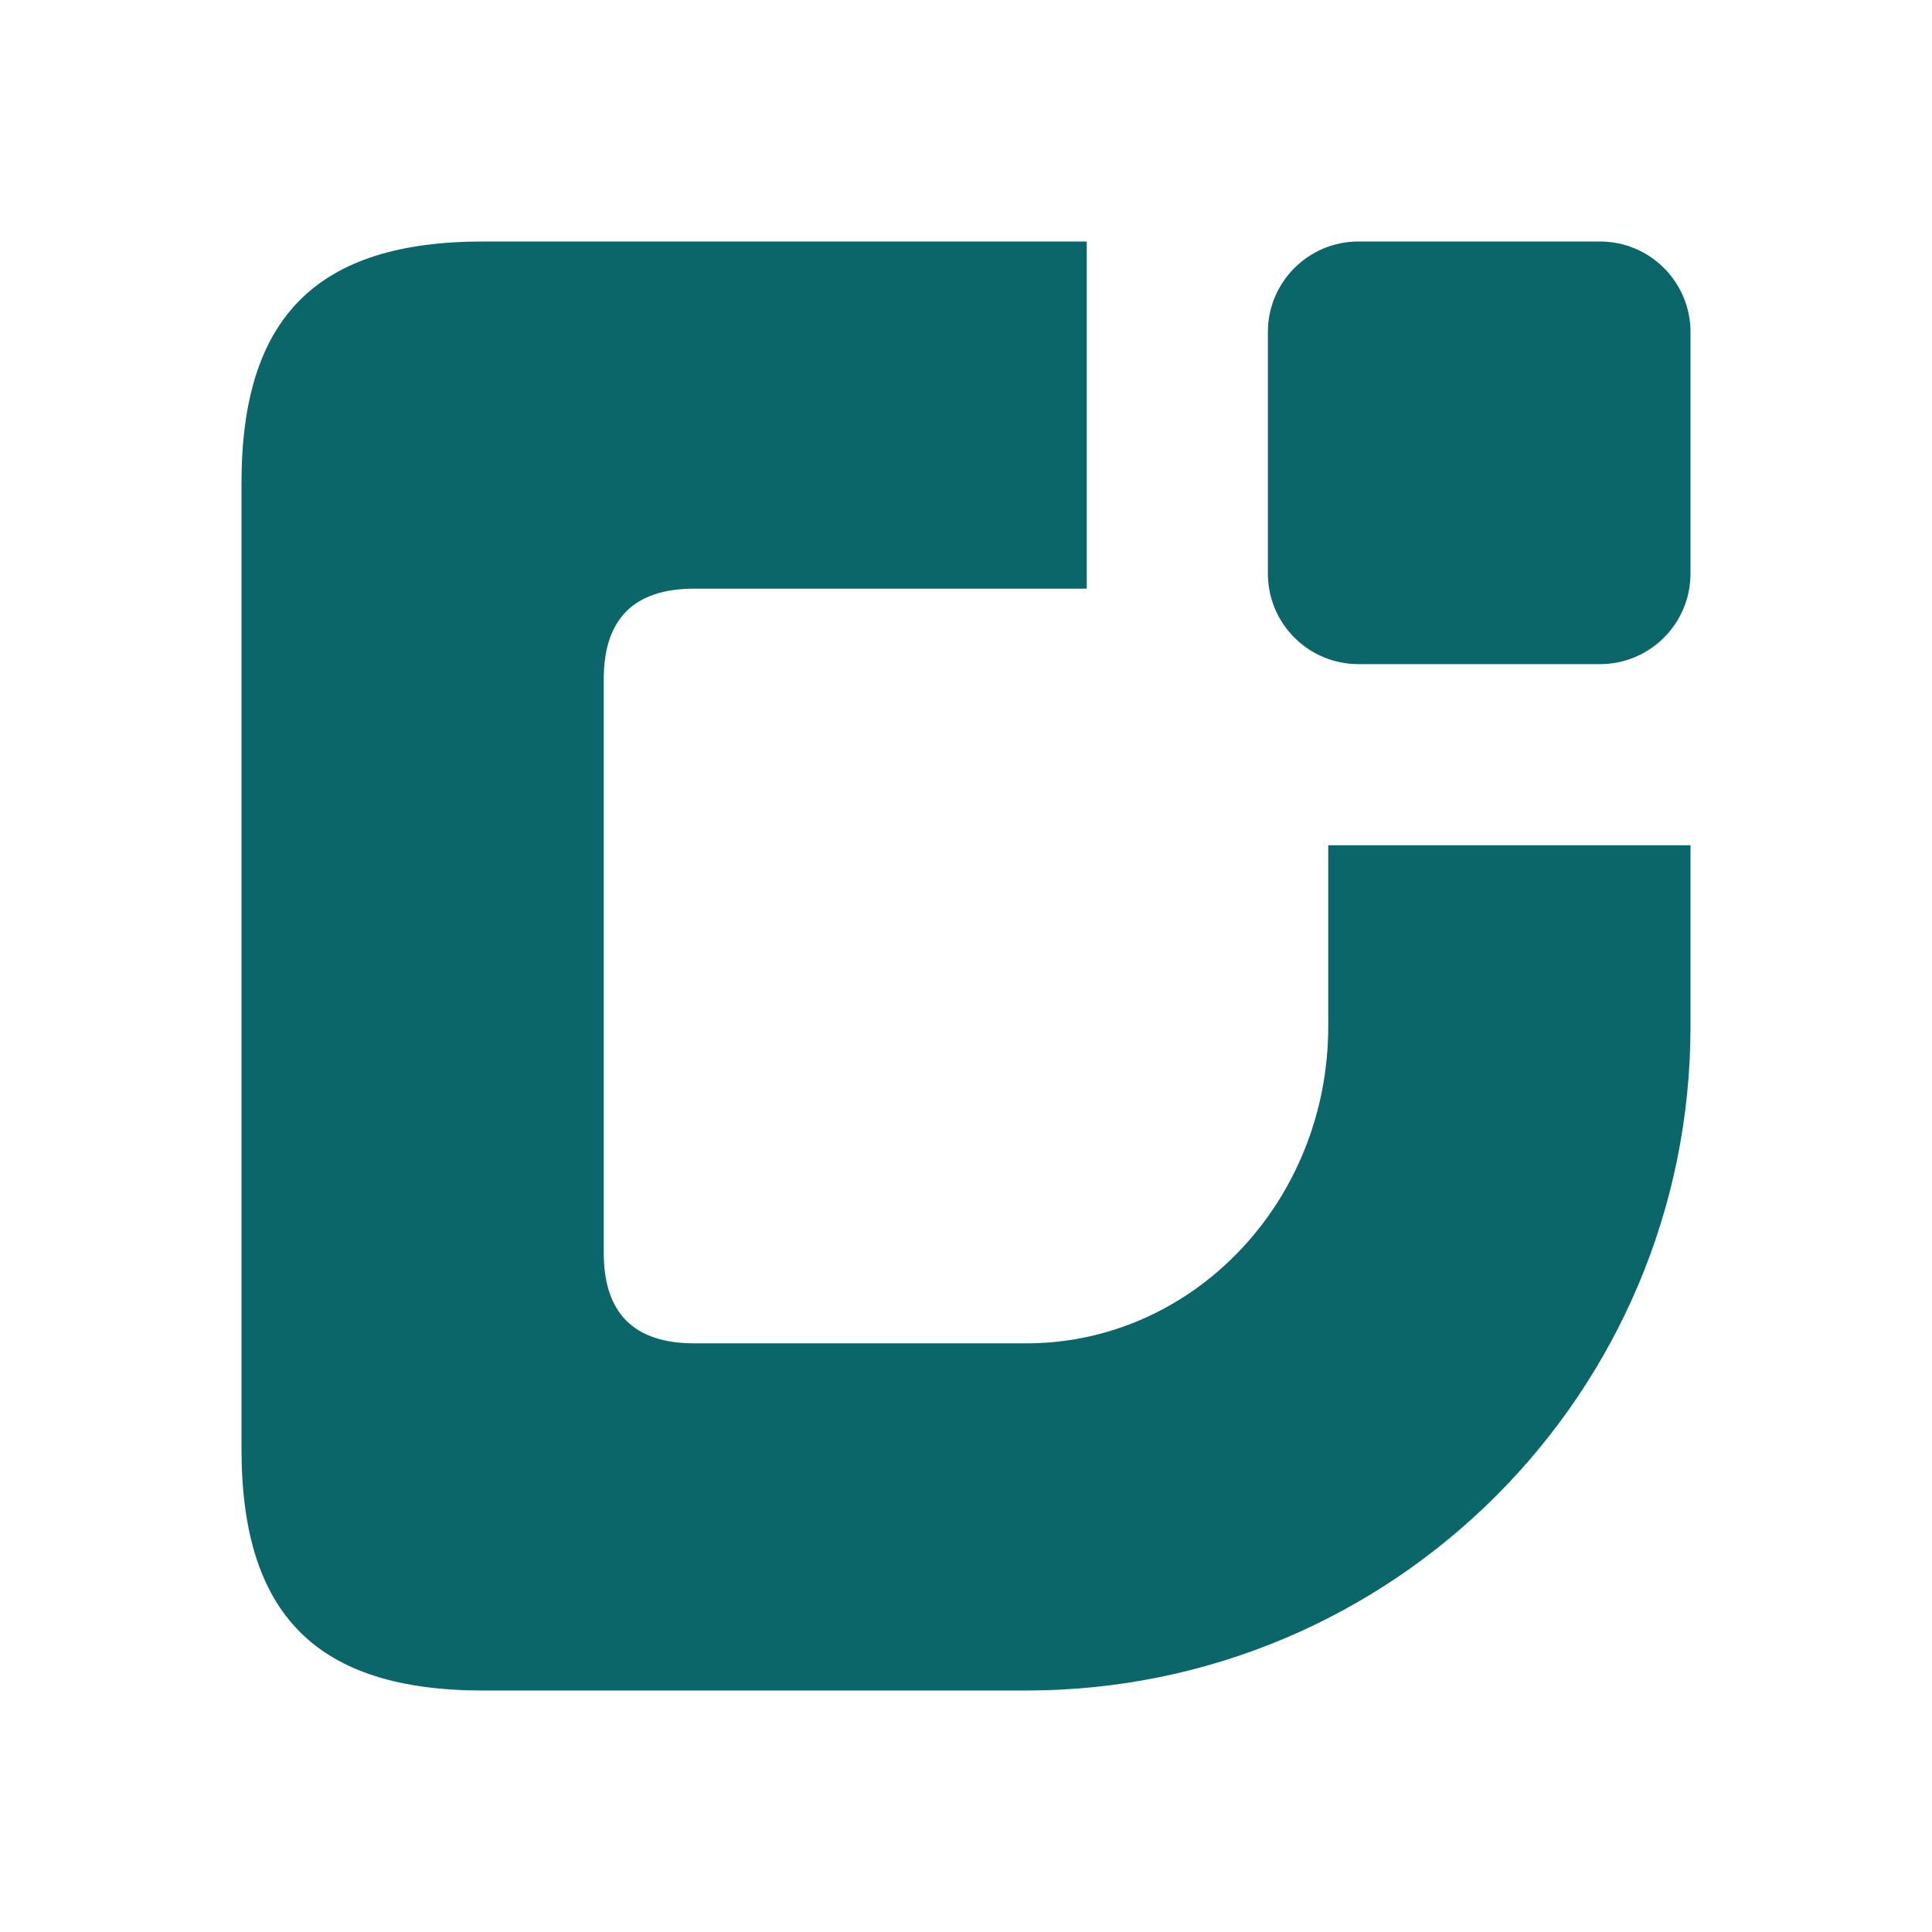
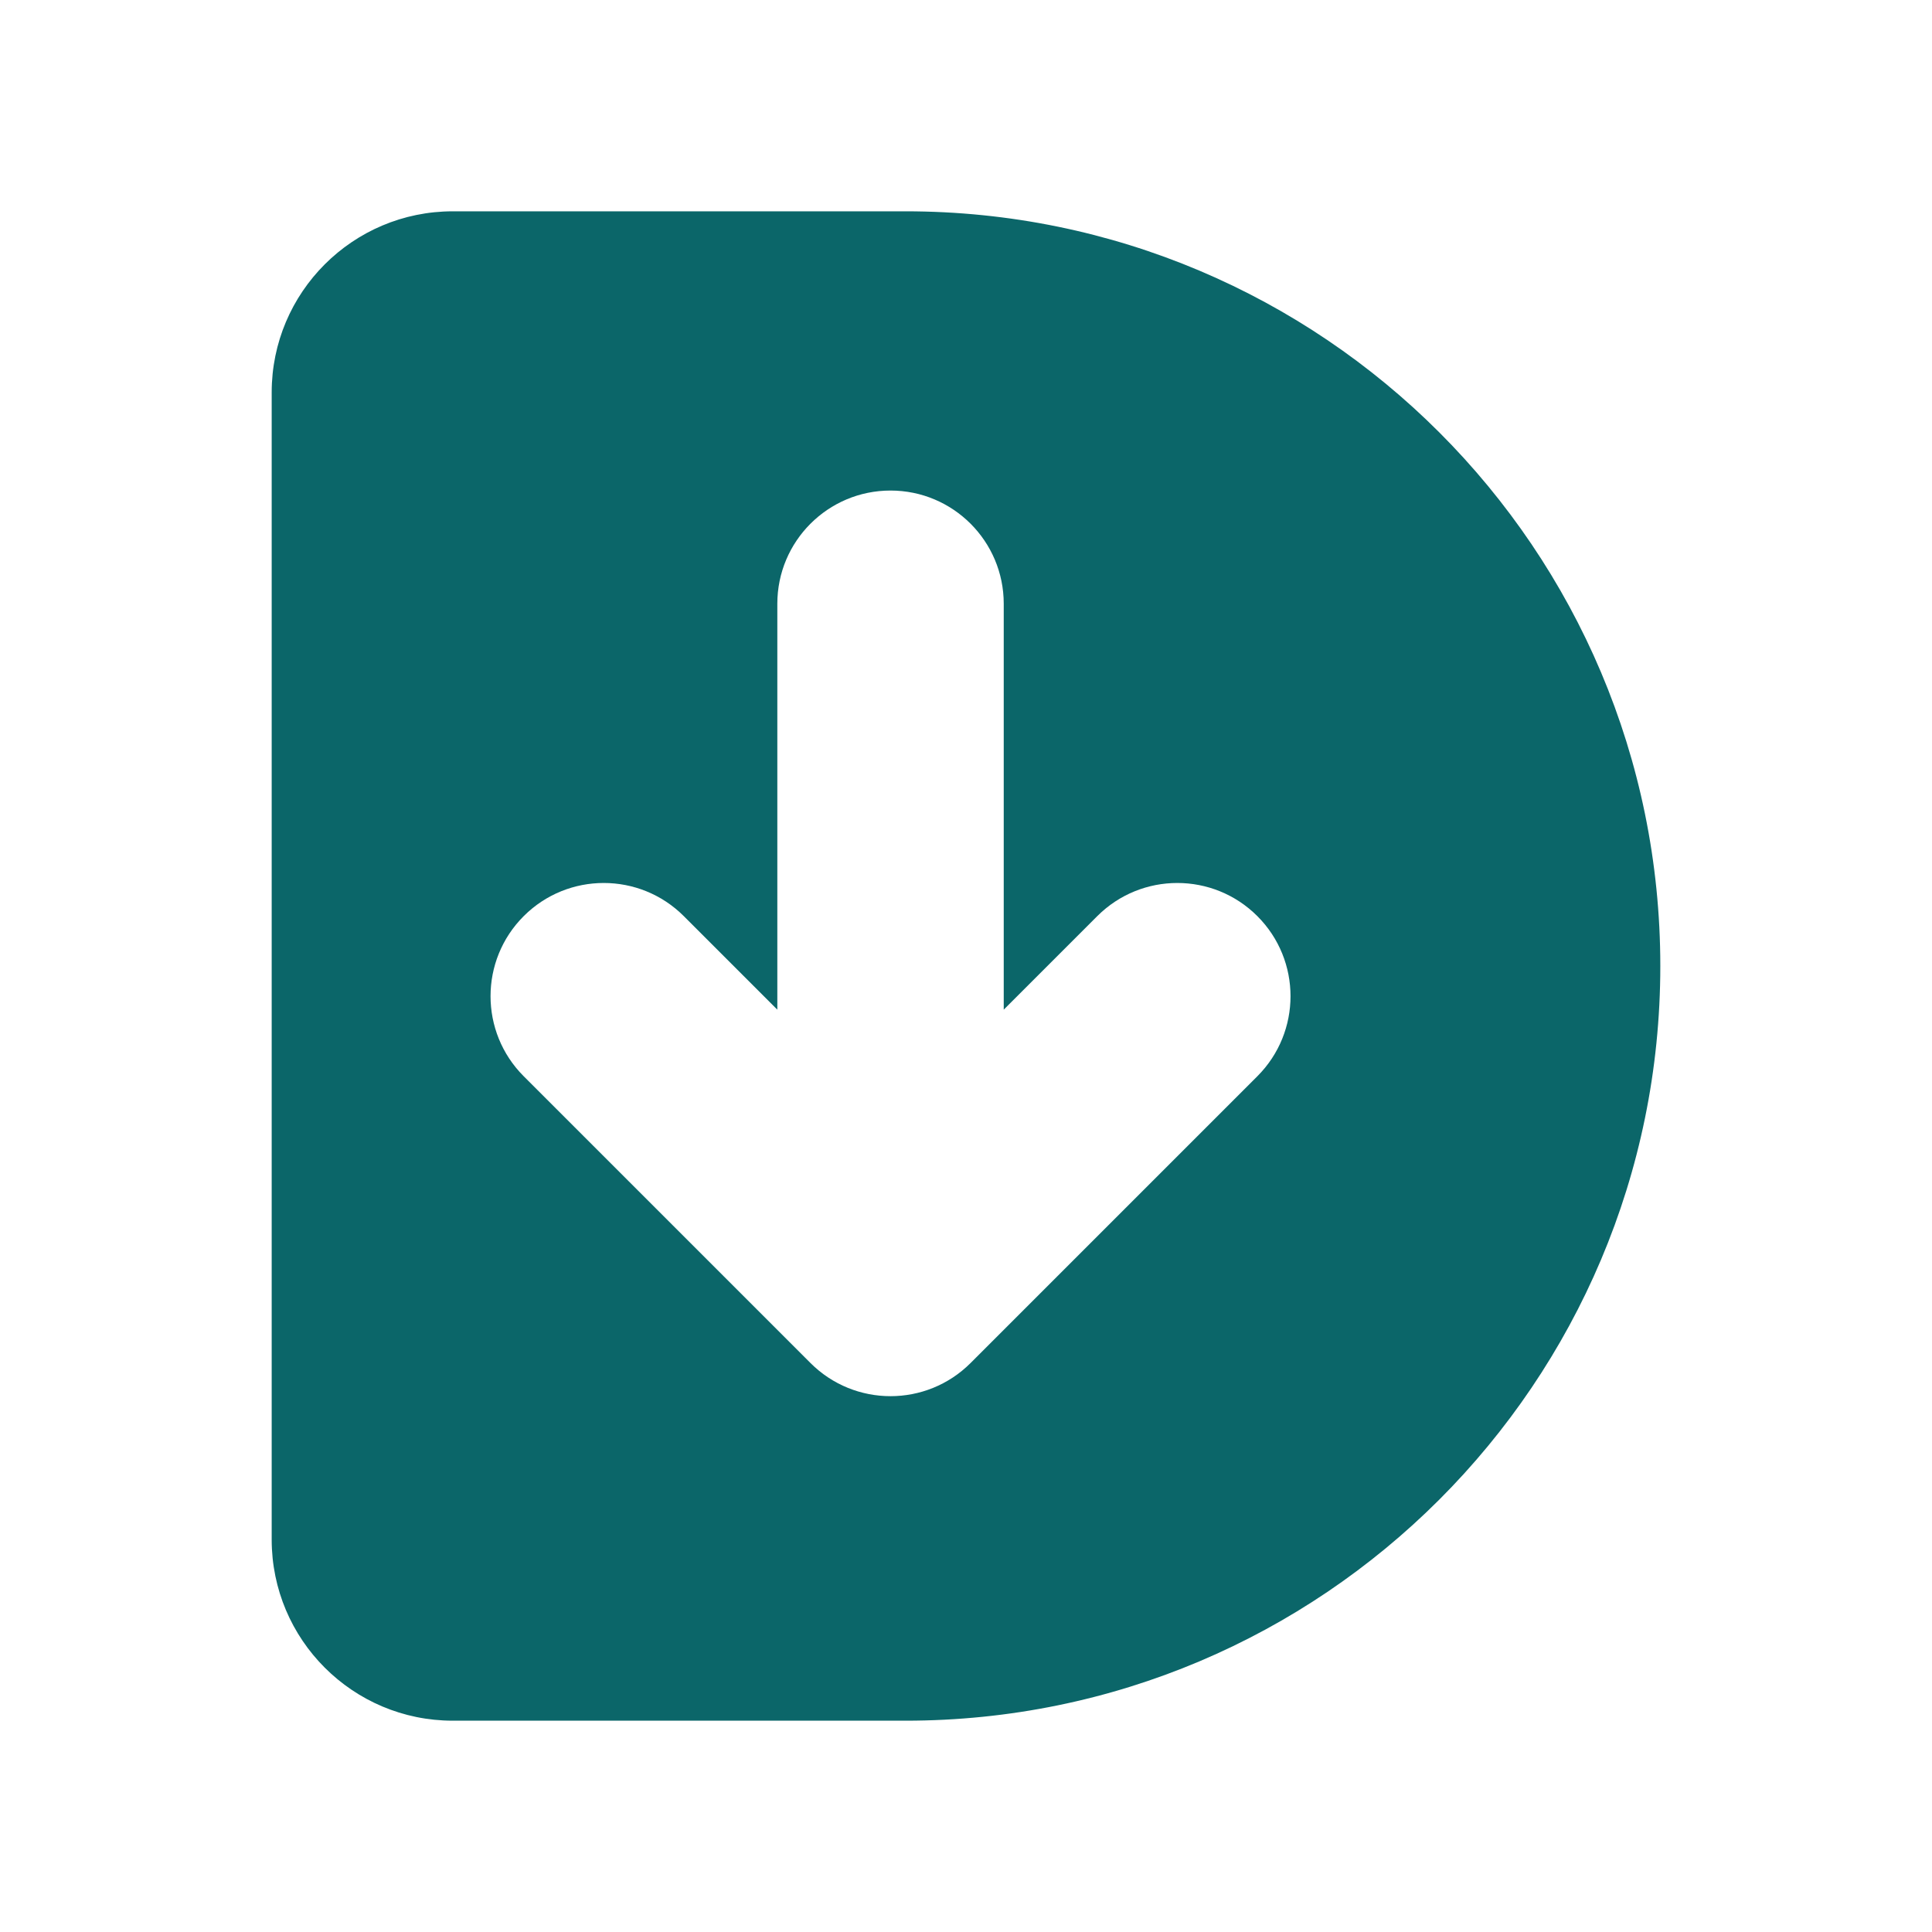
<svg xmlns="http://www.w3.org/2000/svg" viewBox="0 0 256 256" role="img" aria-labelledby="title">
-   <path fill="#0B6669" d="M64 32H144V78H92C84 78 80 82 80 90V166C80 174 84 178 92 178H136A40 42 0 0 0 176 136V112H224V136A88 88 0 0 1 136 224H64C42 224 32 214 32 192V64C32 42 42 32 64 32Z" />
-   <rect fill="#0B6669" x="168" y="32" width="56" height="56" rx="12" />
+   <path fill="#0B6669" fill-rule="evenodd" d="M36 52A24 24 0 0 1 60 28H120A100 100 0 0 1 120 228H60A24 24 0 0 1 36 204ZM103 80A15 15 0 0 1 133 80V133.786L145.393 121.393A15 15 0 0 1 166.607 142.607L128.607 180.607A15 15 0 0 1 107.393 180.607L69.393 142.607A15 15 0 0 1 90.607 121.393L103 133.786Z" />
</svg>
